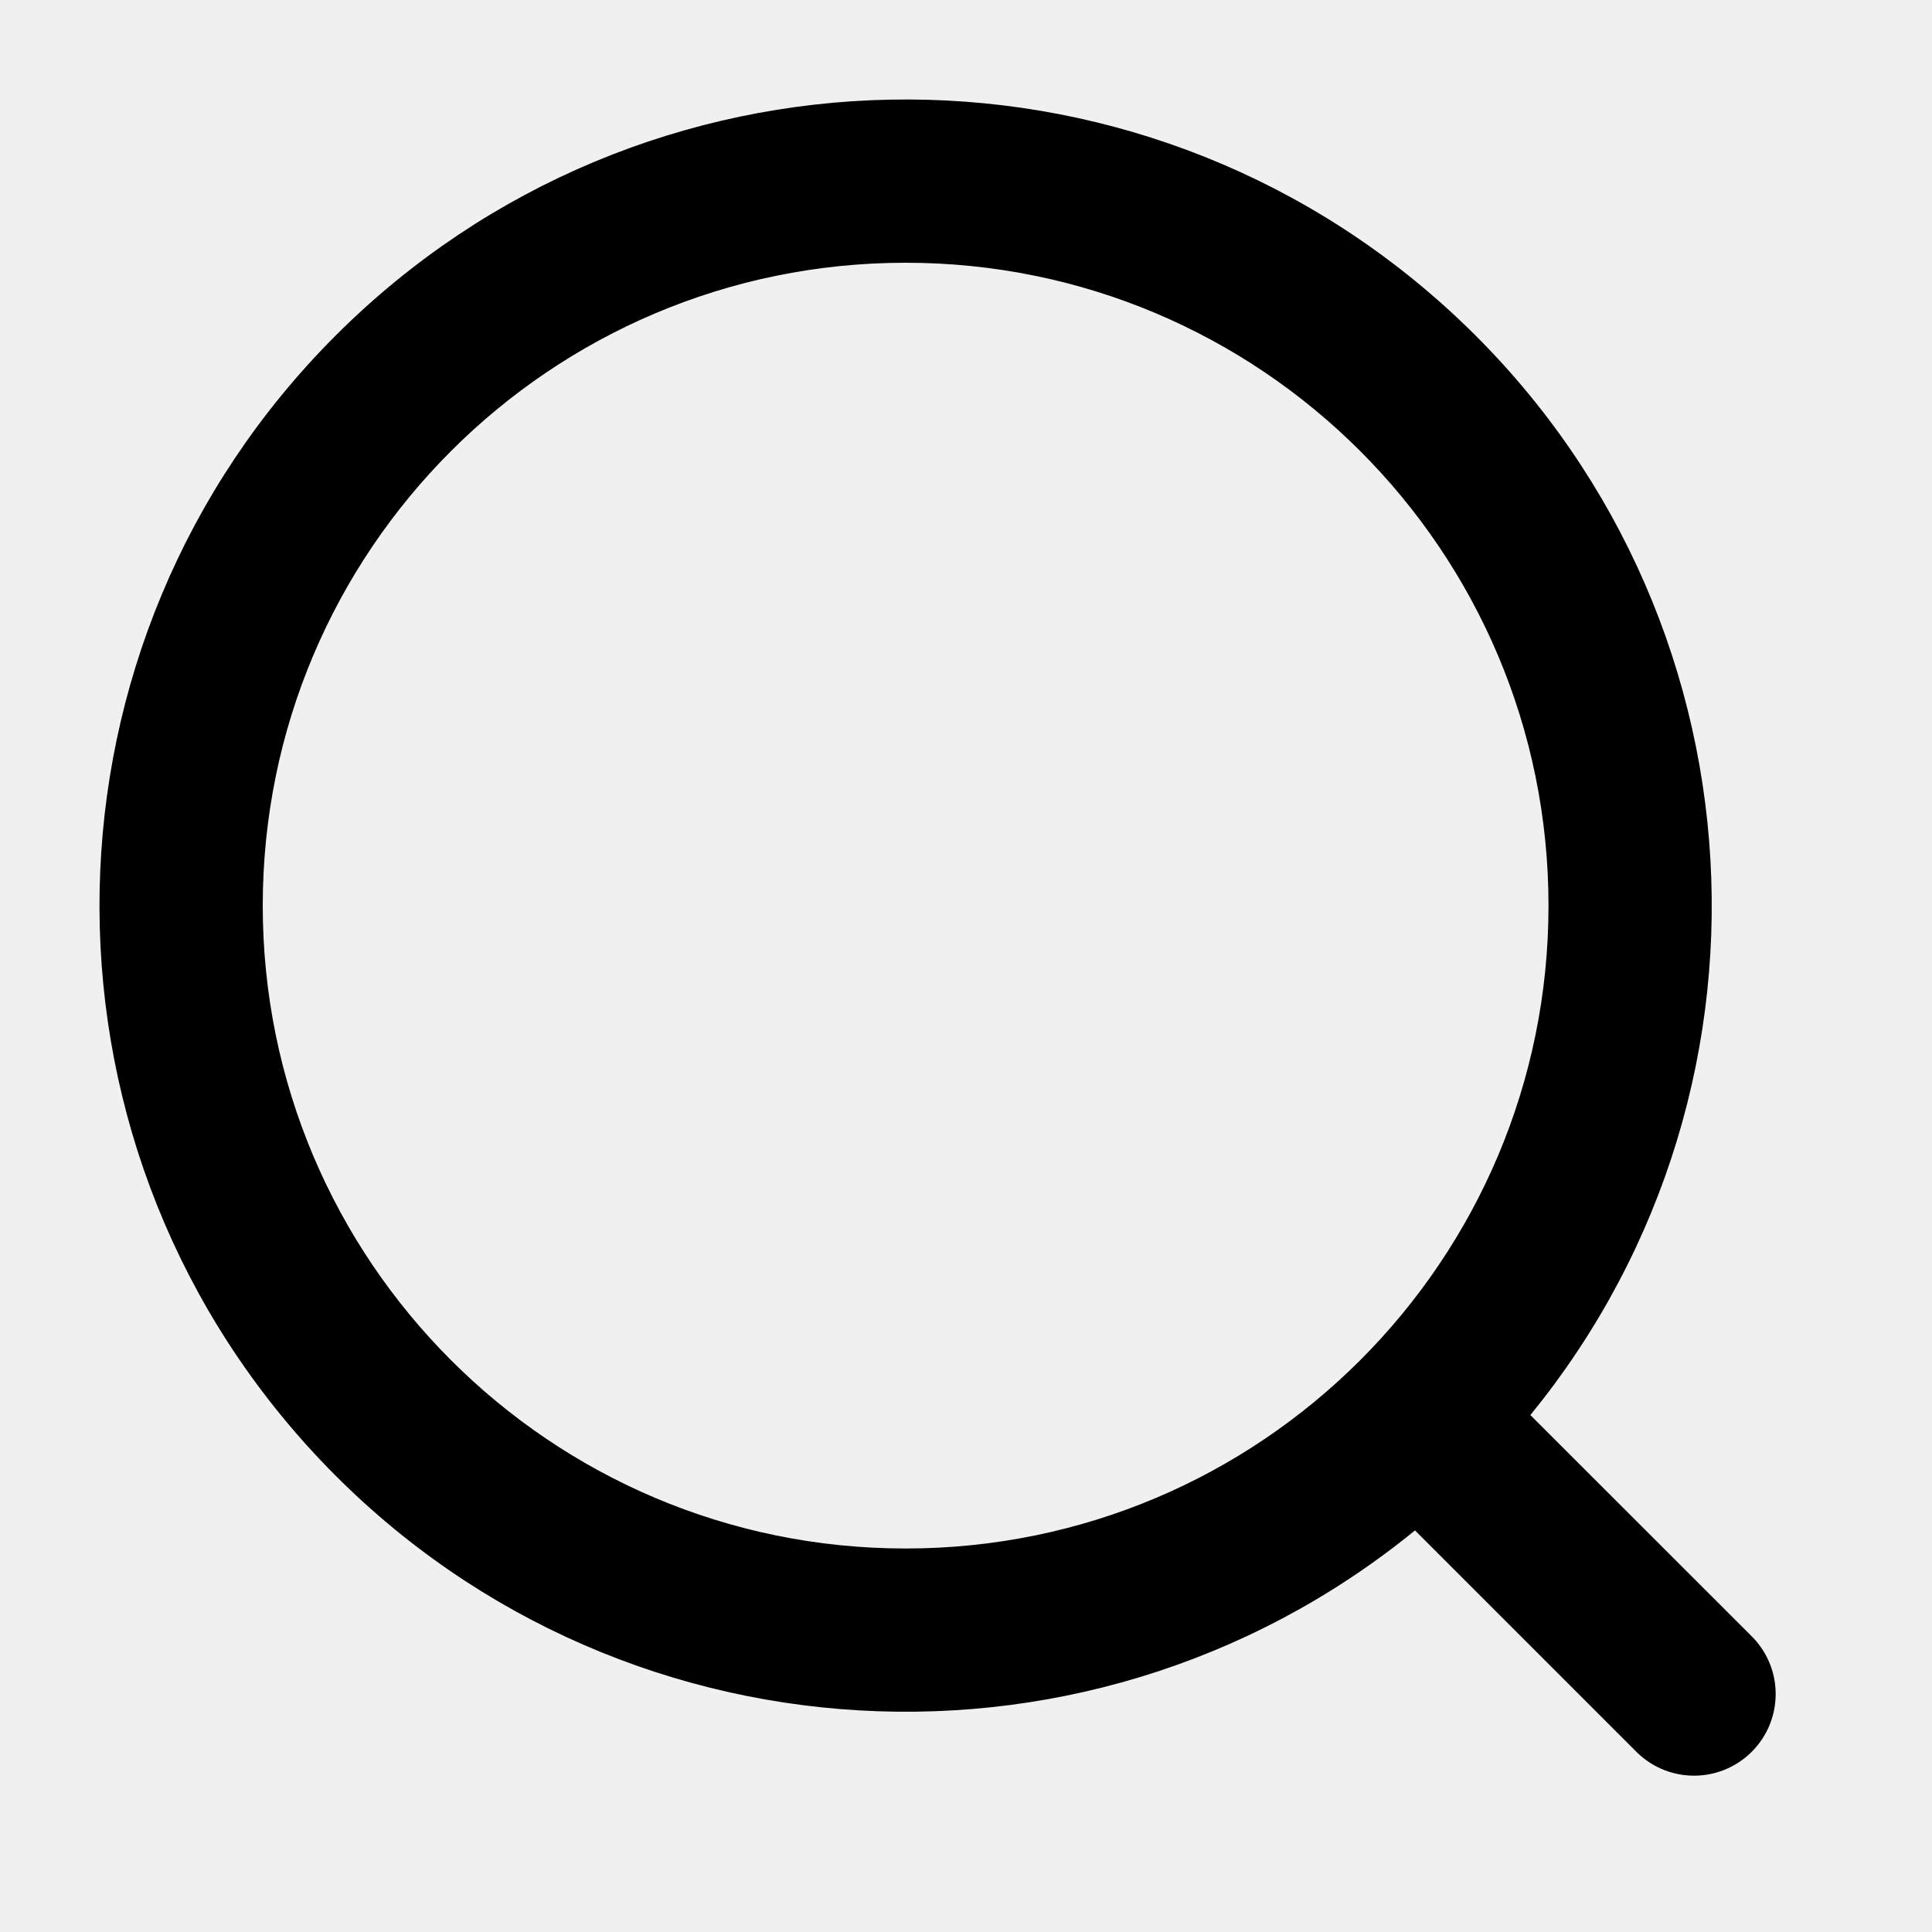
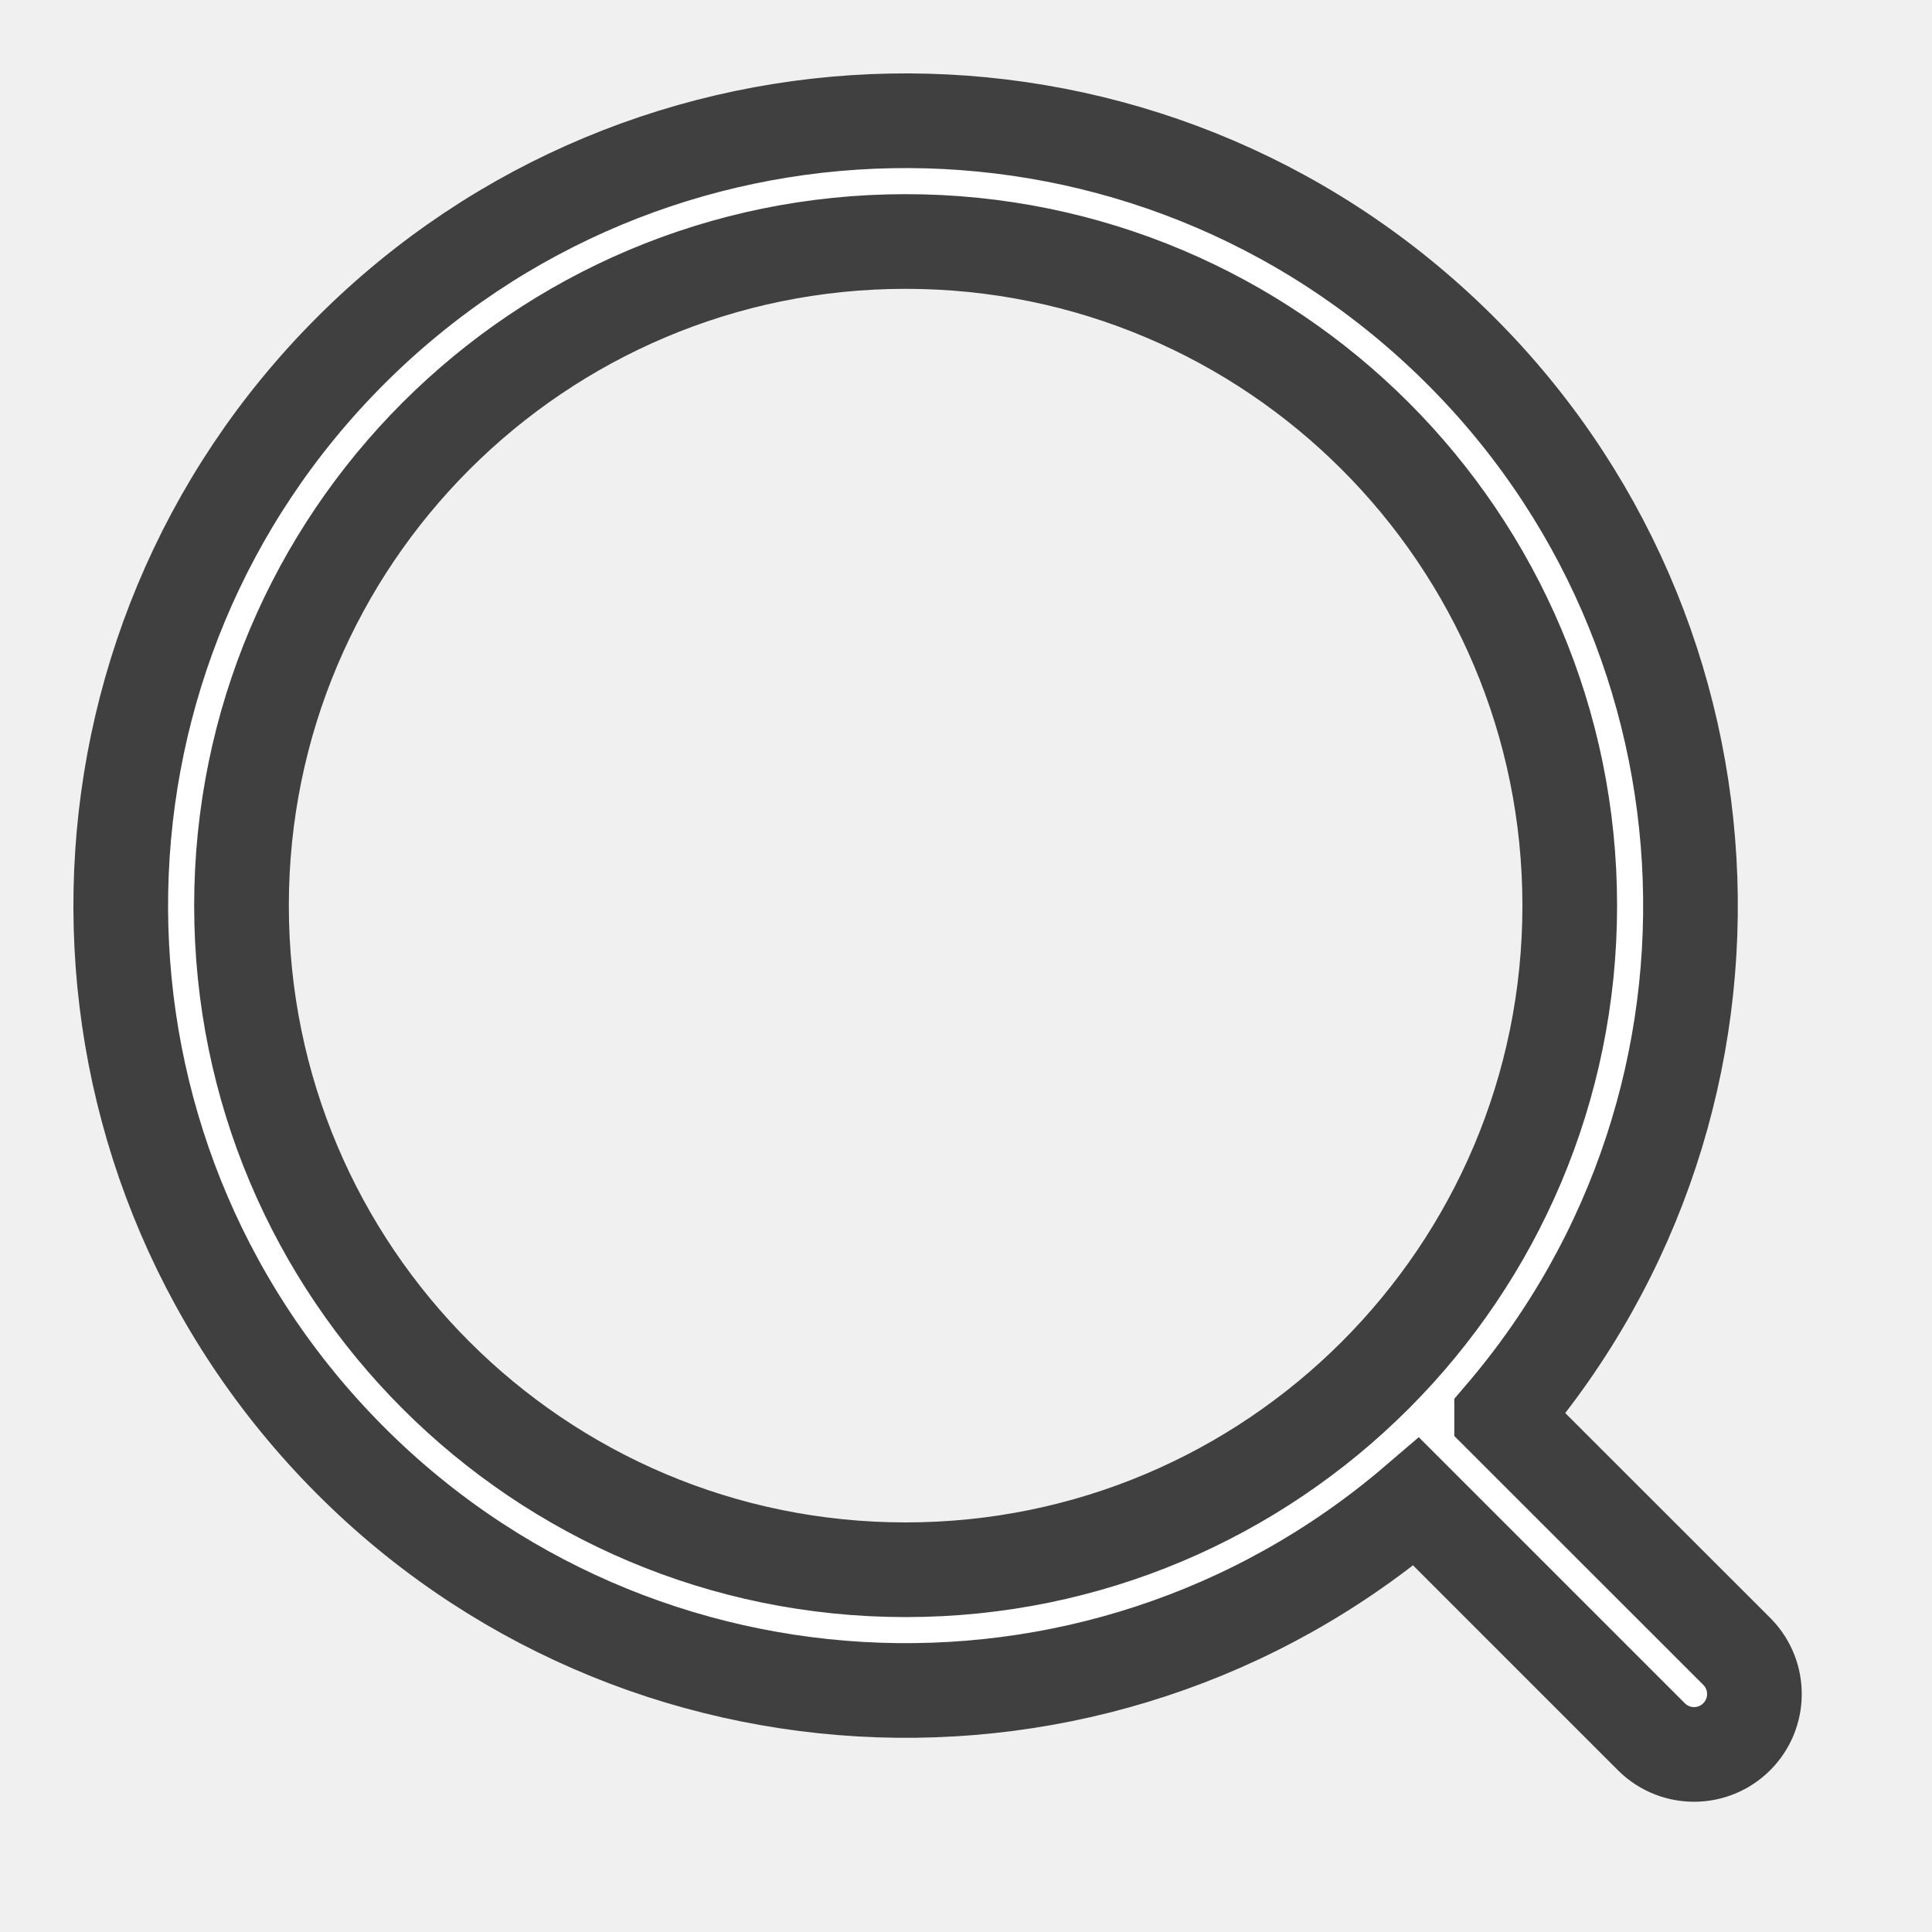
- <svg xmlns="http://www.w3.org/2000/svg" width="800px" height="800px" viewBox="0 0 1024.00 1024.00" fill="#000000" stroke="#000000" stroke-width="22.528">
+ <svg xmlns="http://www.w3.org/2000/svg" width="175px" height="175px" viewBox="0 0 1024.00 1024.00" fill="#404040" stroke="#404040" stroke-width="50.176">
  <g id="SVGRepo_bgCarrier" stroke-width="0" />
  <g id="SVGRepo_tracerCarrier" stroke-linecap="round" stroke-linejoin="round" />
  <g id="SVGRepo_iconCarrier">
-     <path fill="#000000" d="m795.904 750.72 124.992 124.928a32 32 0 0 1-45.248 45.248L750.656 795.904a416 416 0 1 1 45.248-45.248zM480 832a352 352 0 1 0 0-704 352 352 0 0 0 0 704z" />
+     <path fill="#ffffff" d="m795.904 750.72 124.992 124.928a32 32 0 0 1-45.248 45.248L750.656 795.904a416 416 0 1 1 45.248-45.248zM480 832a352 352 0 1 0 0-704 352 352 0 0 0 0 704z" />
  </g>
</svg>
